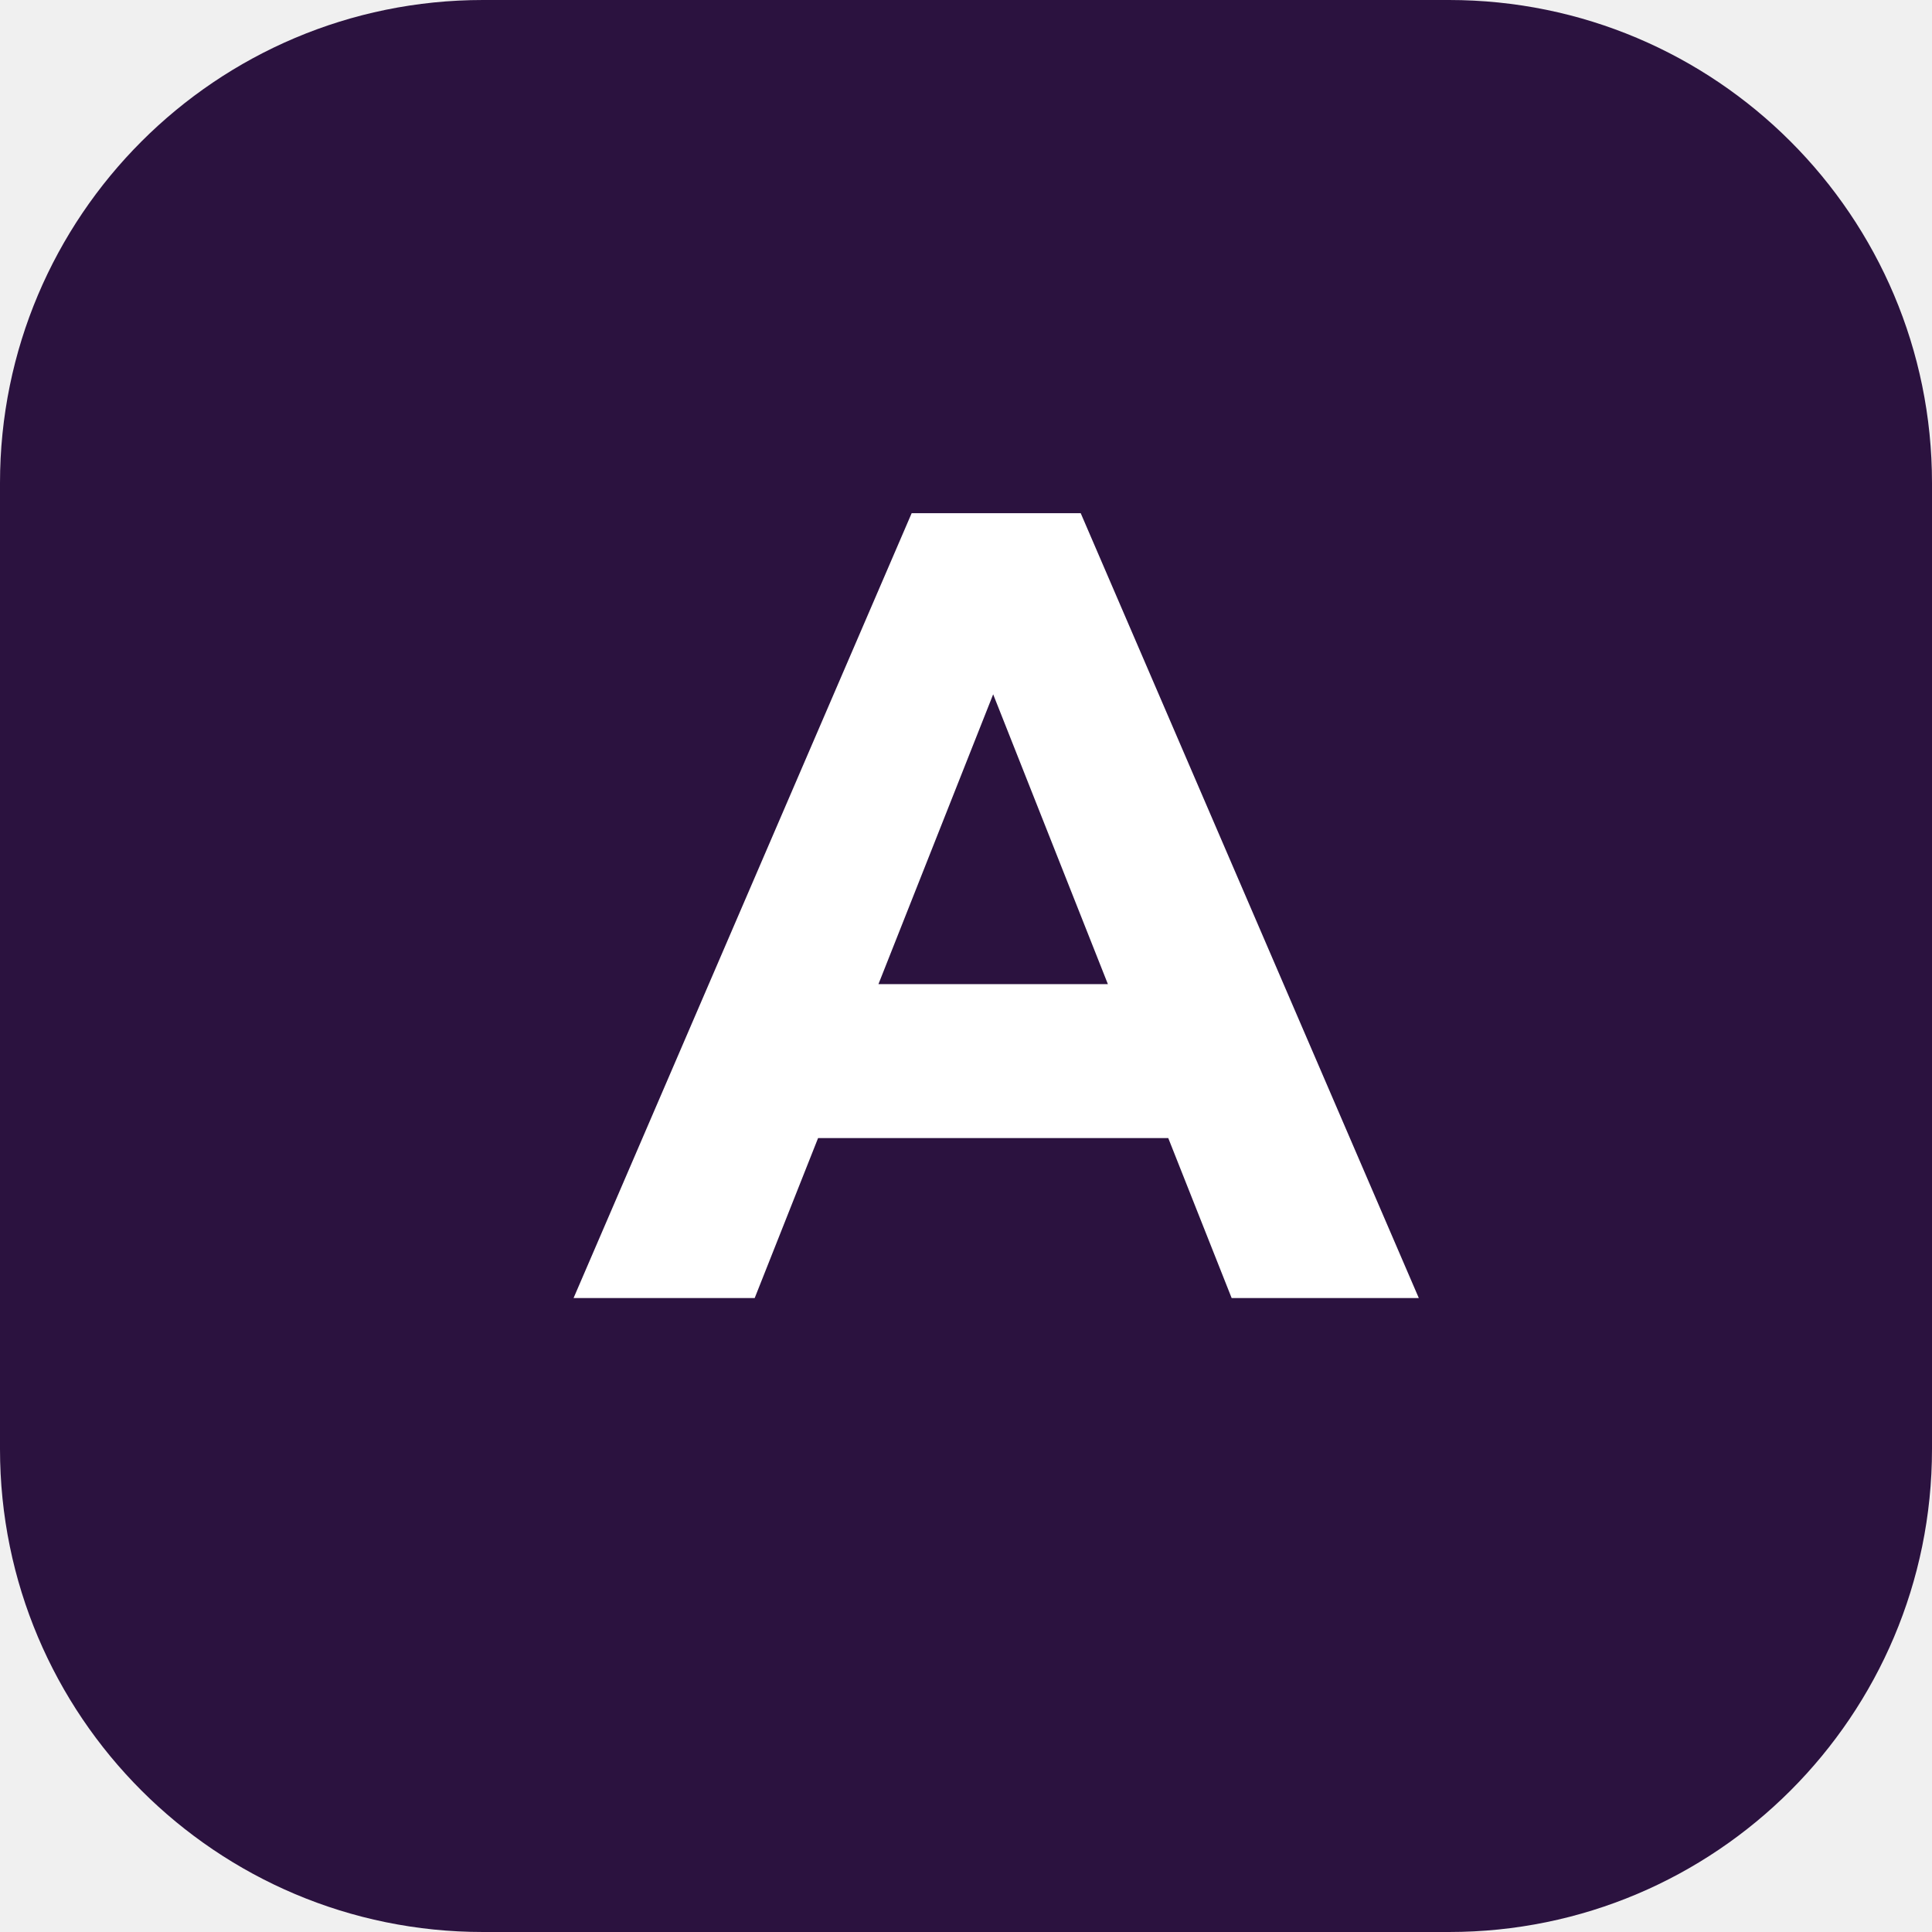
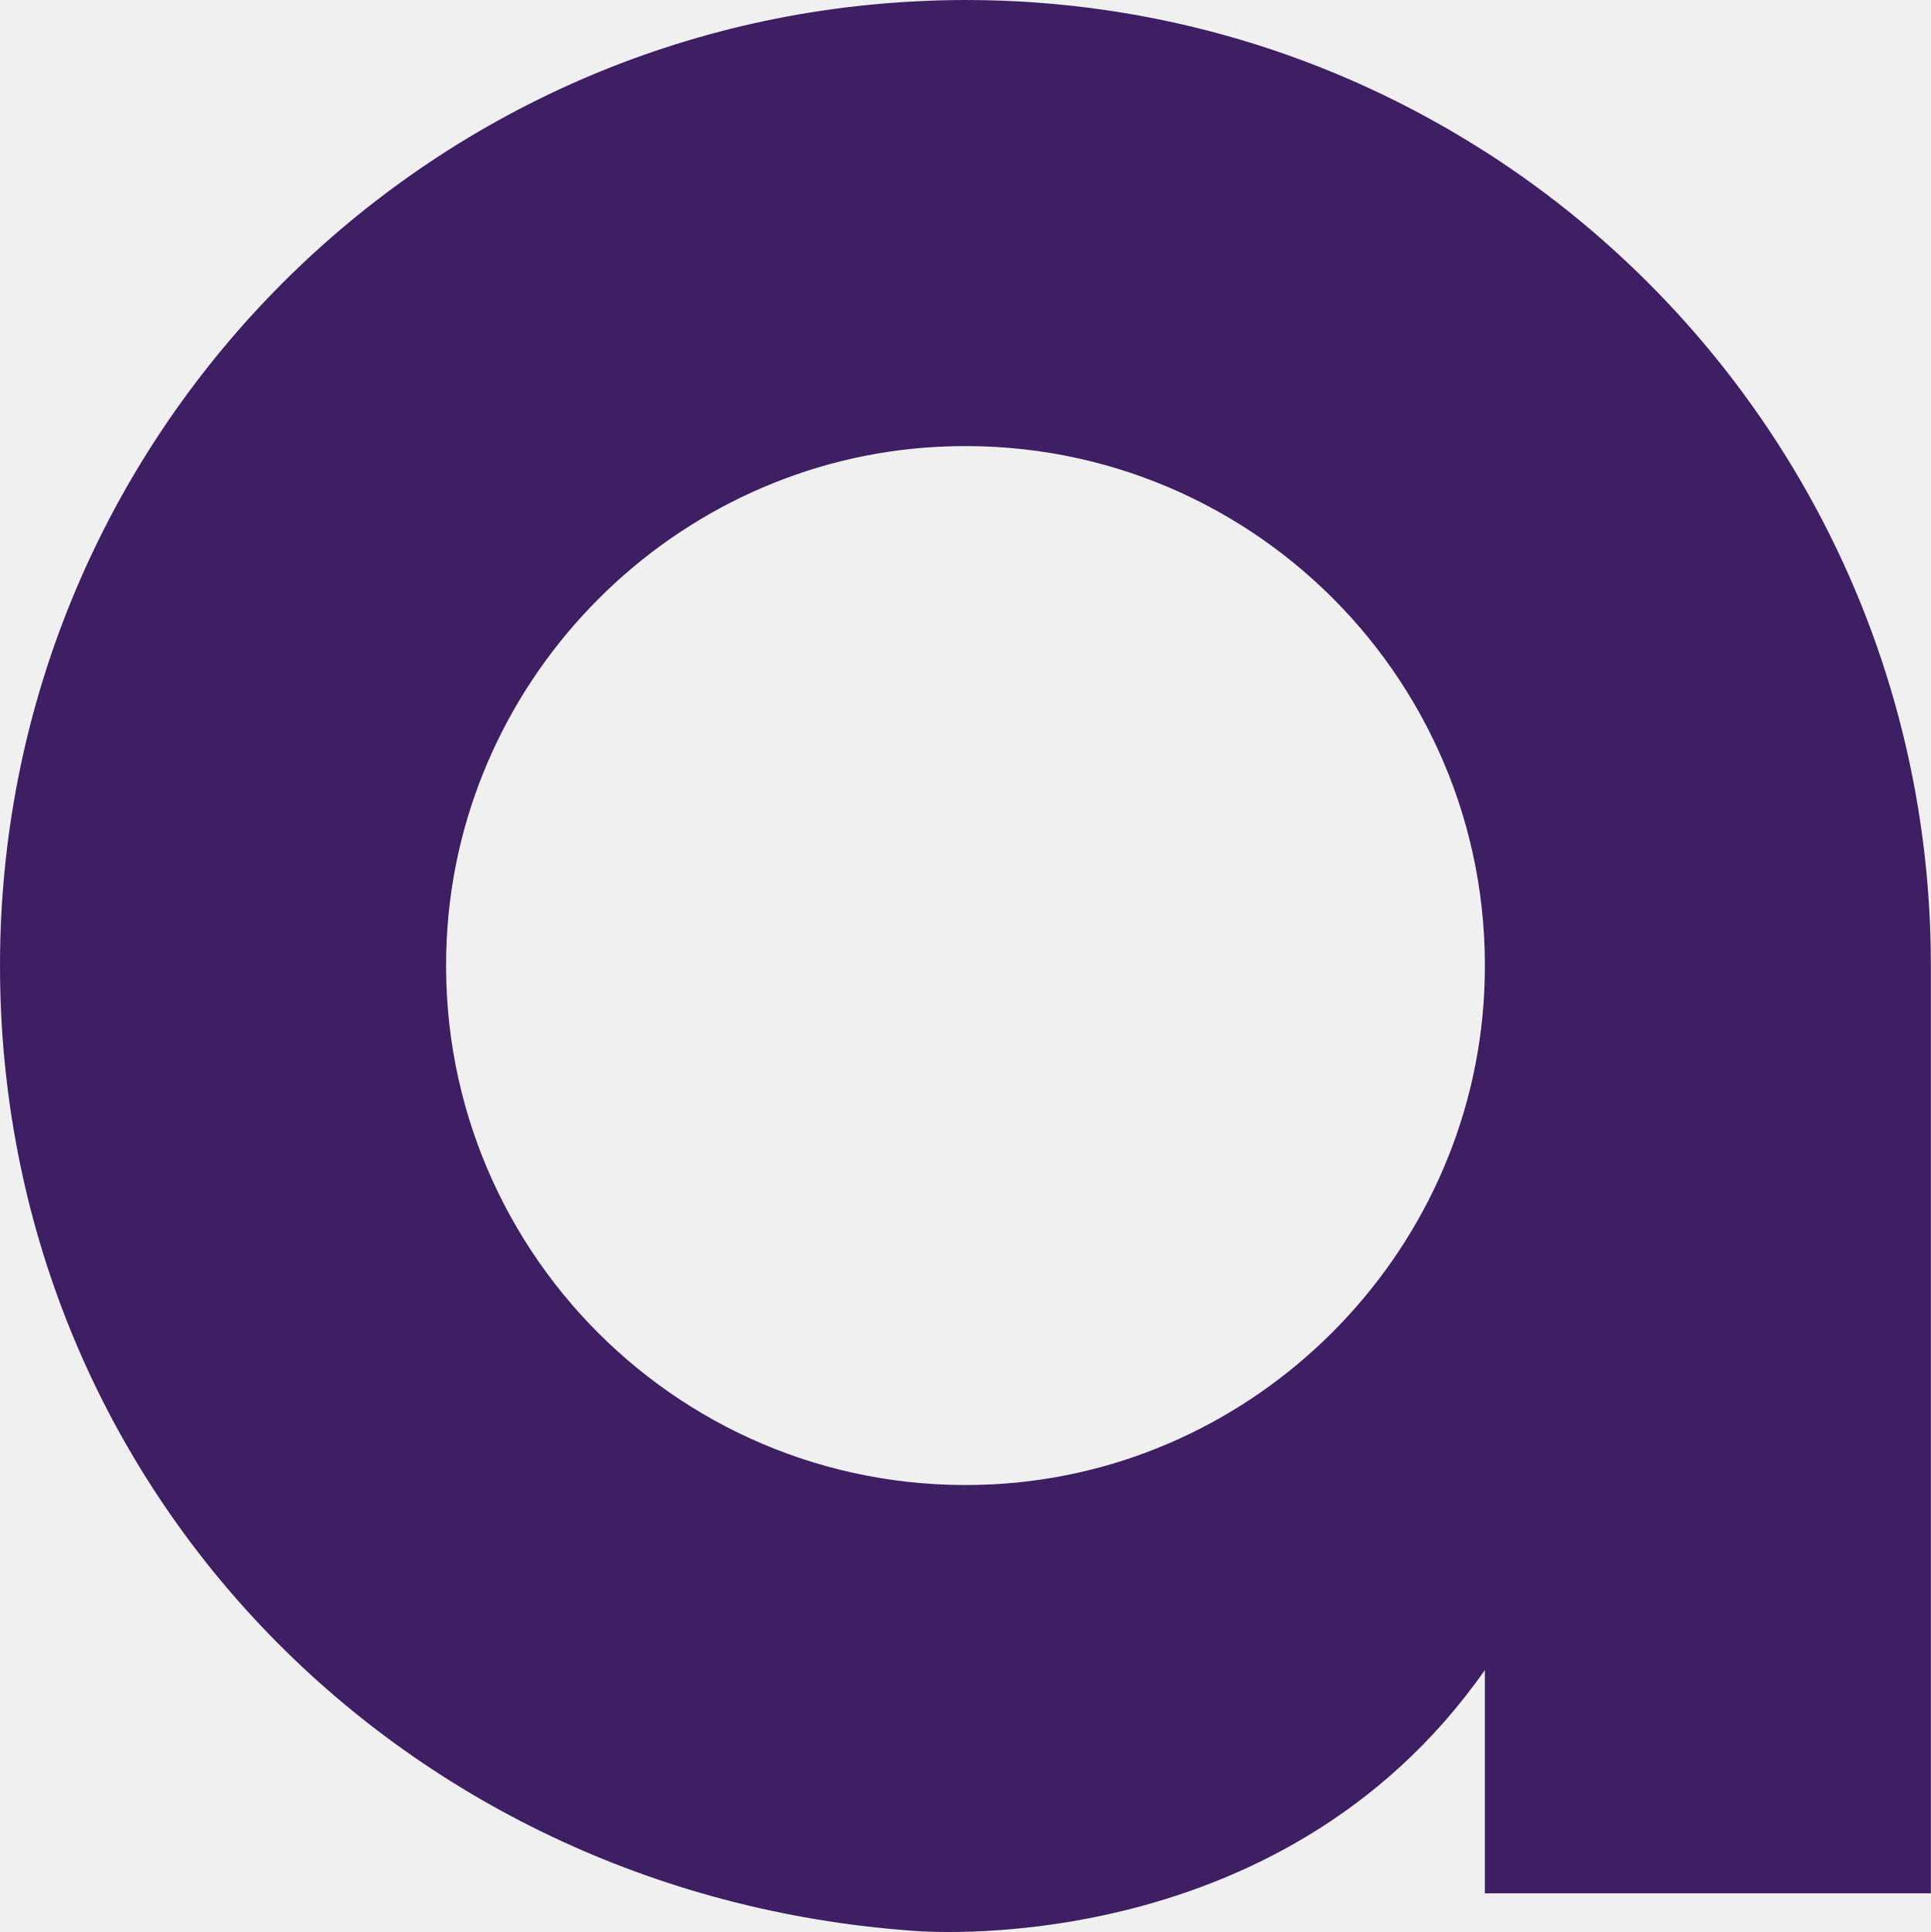
- <svg xmlns="http://www.w3.org/2000/svg" viewBox="0 0 64 64">
-   <rect width="64" height="64" rx="16" fill="#2b123f" />
-   <path fill="#fff" d="M19 43 30.2 17h5.6L47 43h-6.2l-2.1-5.3H27.1L25 43h-6Zm10.1-10.4h7.6L32.9 23l-3.8 9.6Z" />
+ <svg xmlns="http://www.w3.org/2000/svg" viewBox="0 0 388.42 388.59">
+   <path fill="#3e1f63" d="M298.69,30.48C268.53,11.18,232.69,0,194.21,0c-3.27,0-6.52.09-9.75.26C81.73,5.32,0,90.2,0,194.2s79.92,186.53,183.27,194.12c.02,0,73.63,7.21,115.42-52.41v44.9h89.72v-186.62c0-68.79-35.76-129.24-89.72-163.73v.02ZM199.65,298.55c-62,3.14-112.92-47.78-109.78-109.78,2.69-53.08,45.83-96.22,98.91-98.91,62-3.14,112.92,47.78,109.78,109.78-2.69,53.08-45.83,96.22-98.91,98.91Z" />
</svg>
